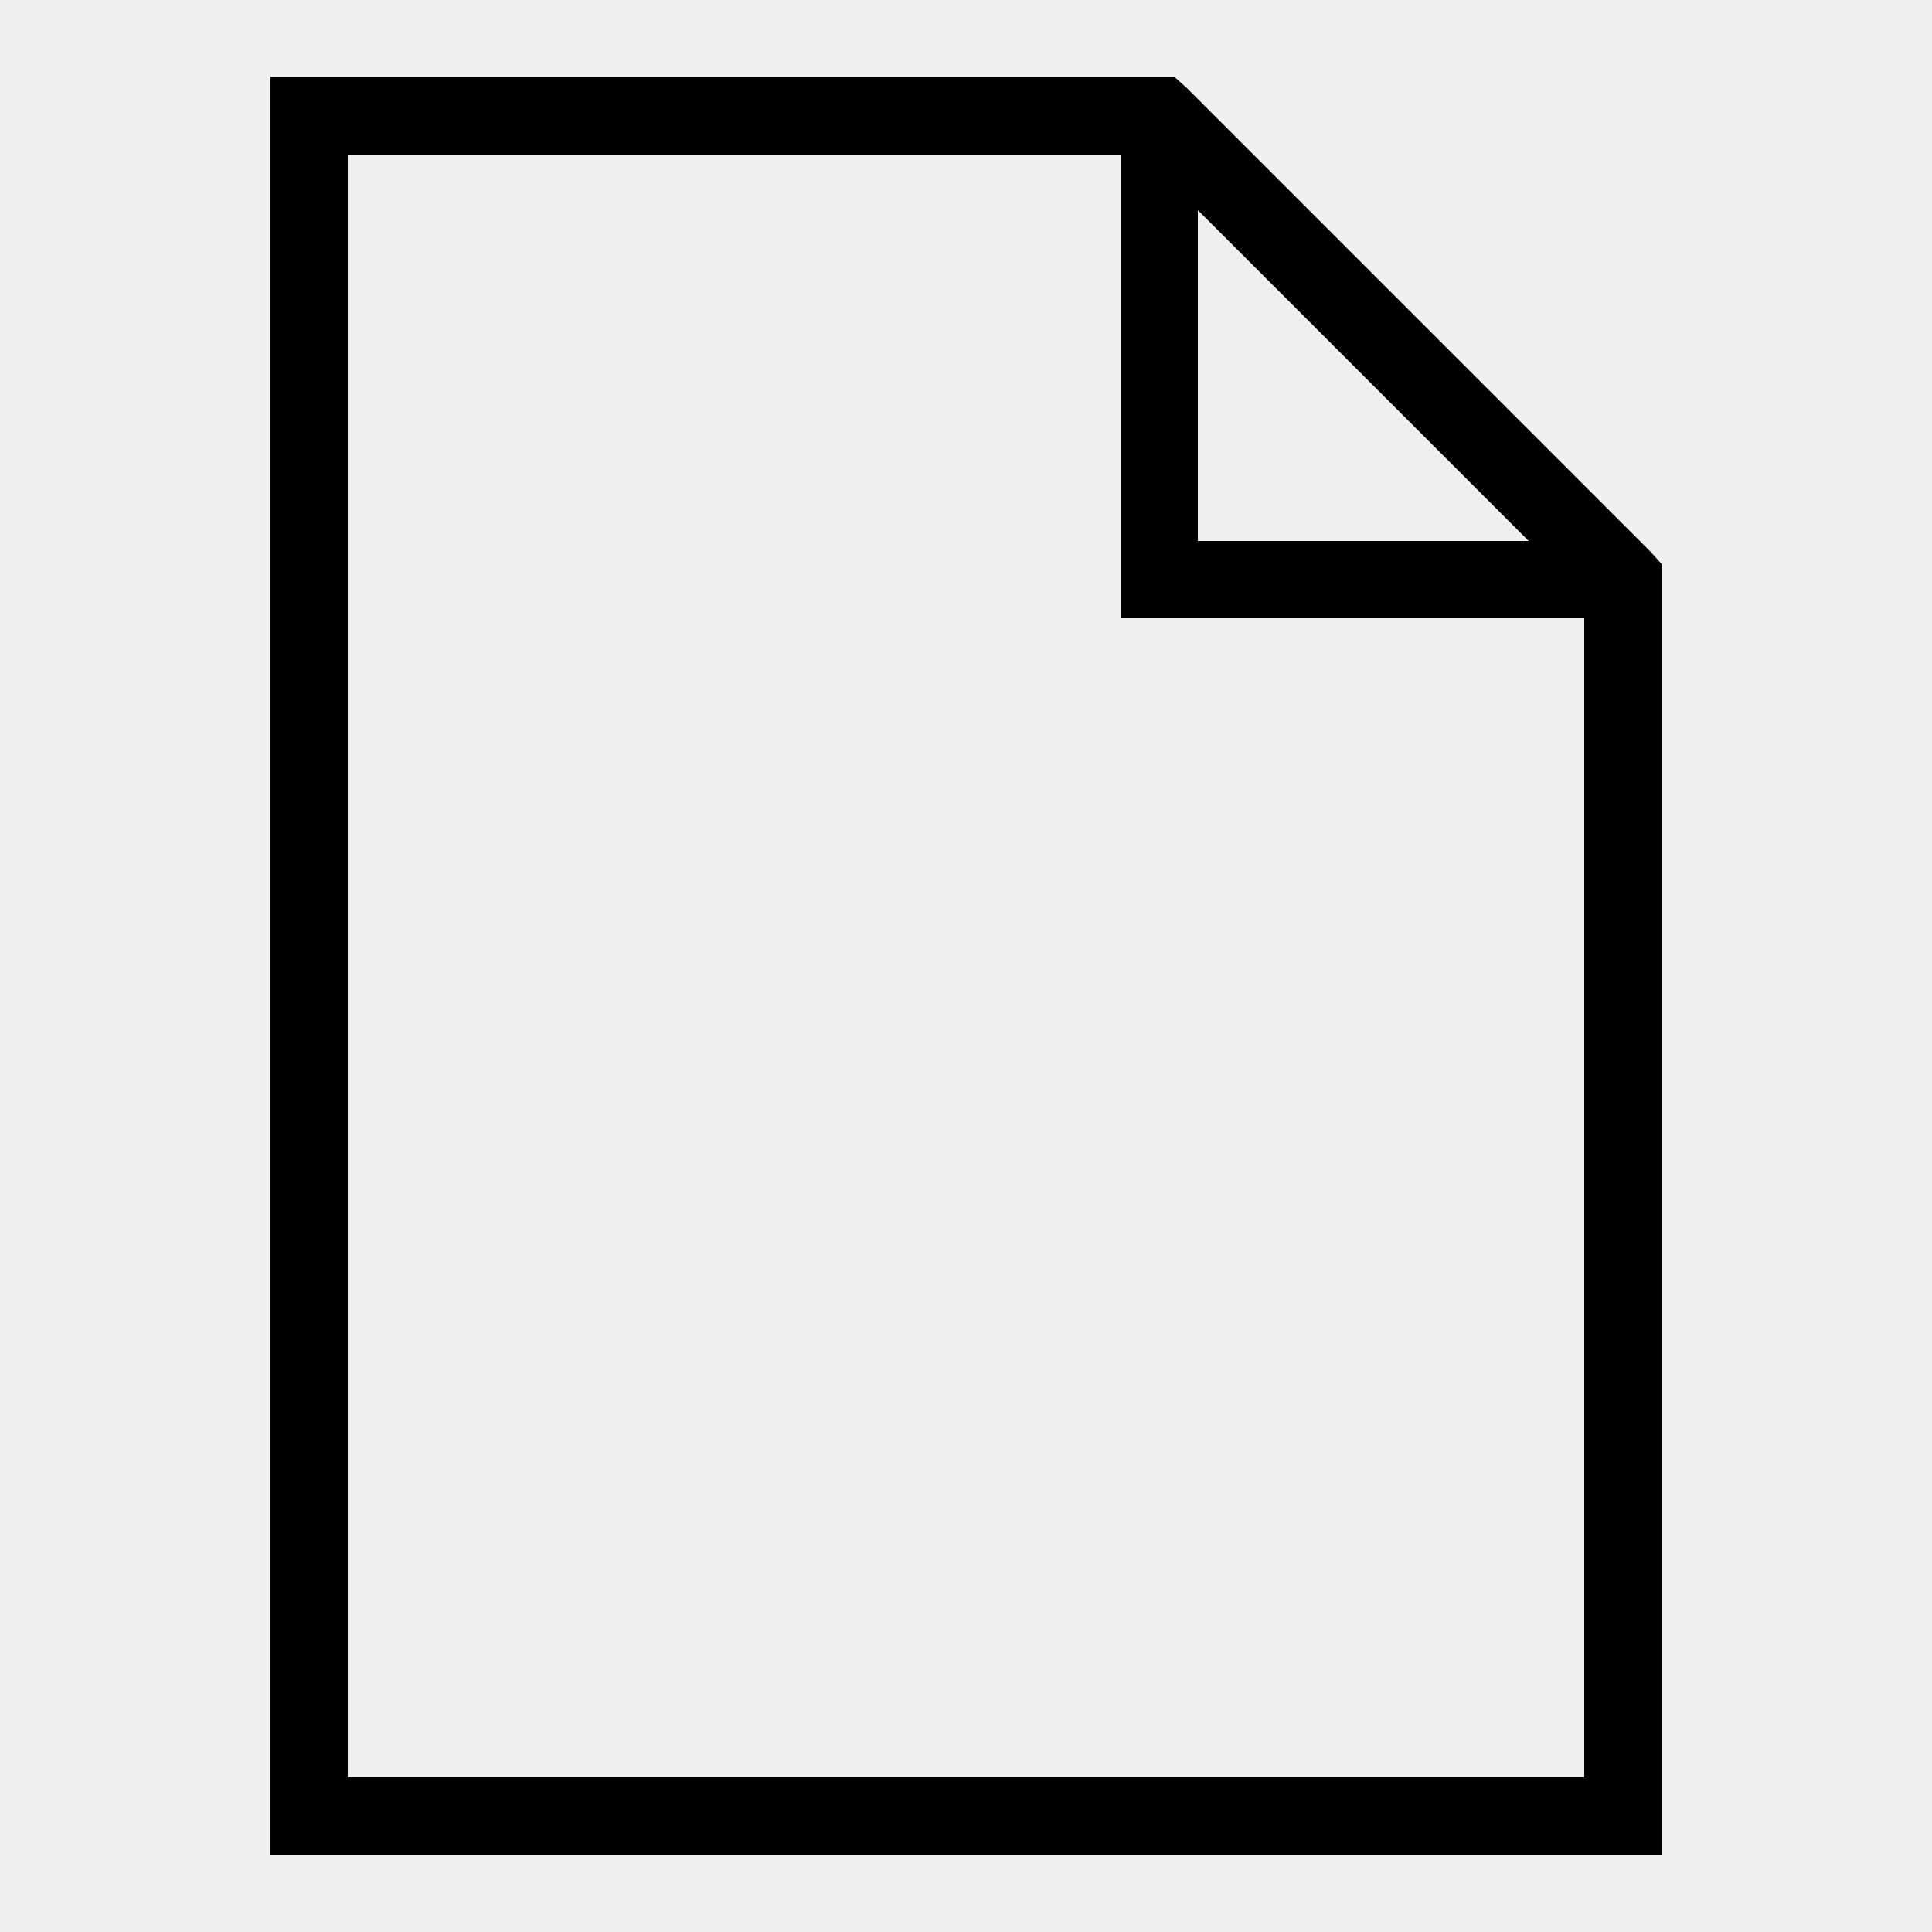
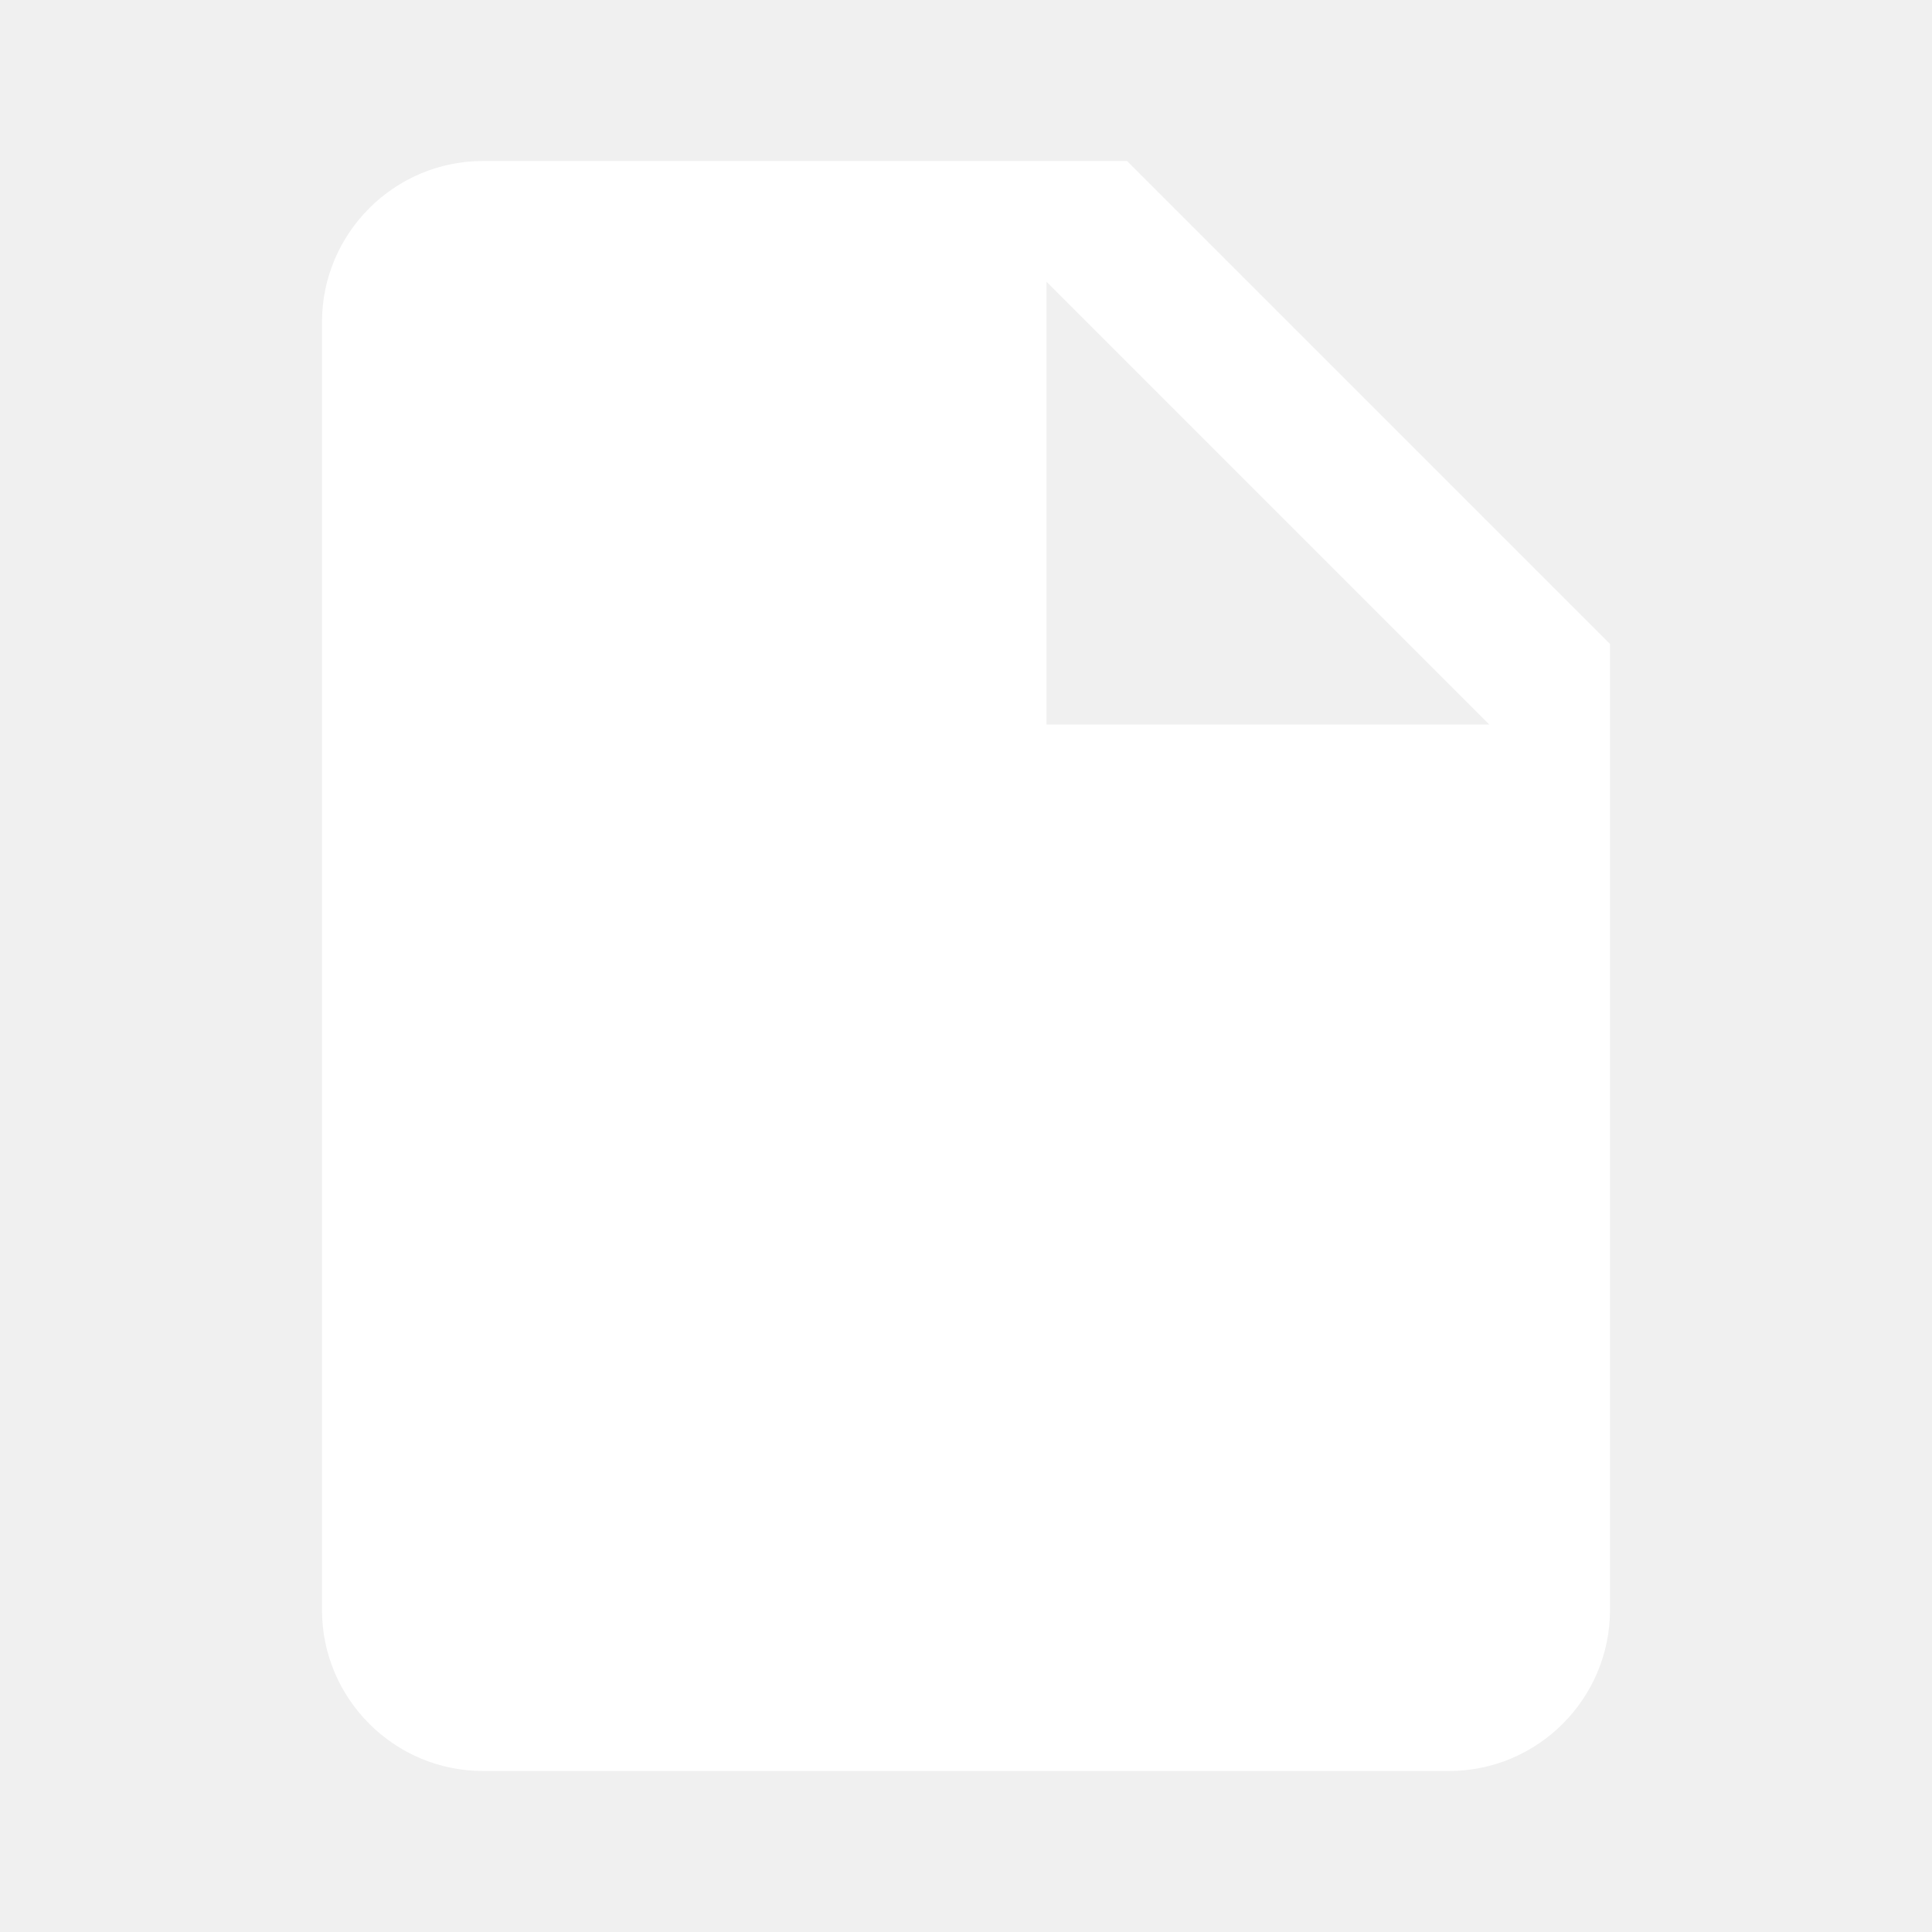
- <svg xmlns="http://www.w3.org/2000/svg" fill="#000000" viewBox="0 0 50 50" width="50px" height="50px">
-   <path d="M 7 2 L 7 48 L 43 48 L 43 14.594 L 42.719 14.281 L 30.719 2.281 L 30.406 2 Z M 9 4 L 29 4 L 29 16 L 41 16 L 41 46 L 9 46 Z M 31 5.438 L 39.562 14 L 31 14 Z" />
+ <svg xmlns="http://www.w3.org/2000/svg" fill="#ffffff" viewBox="0 0 24 24" width="24px" height="24px">
+   <path d="M 14 2 L 6 2 C 4.898 2 4 2.898 4 4 L 4 20 C 4 21.102 4.898 22 6 22 L 18 22 C 19.102 22 20 21.102 20 20 L 20 8 Z M 18.5 9 L 13 9 L 13 3.5 Z" />
</svg>
